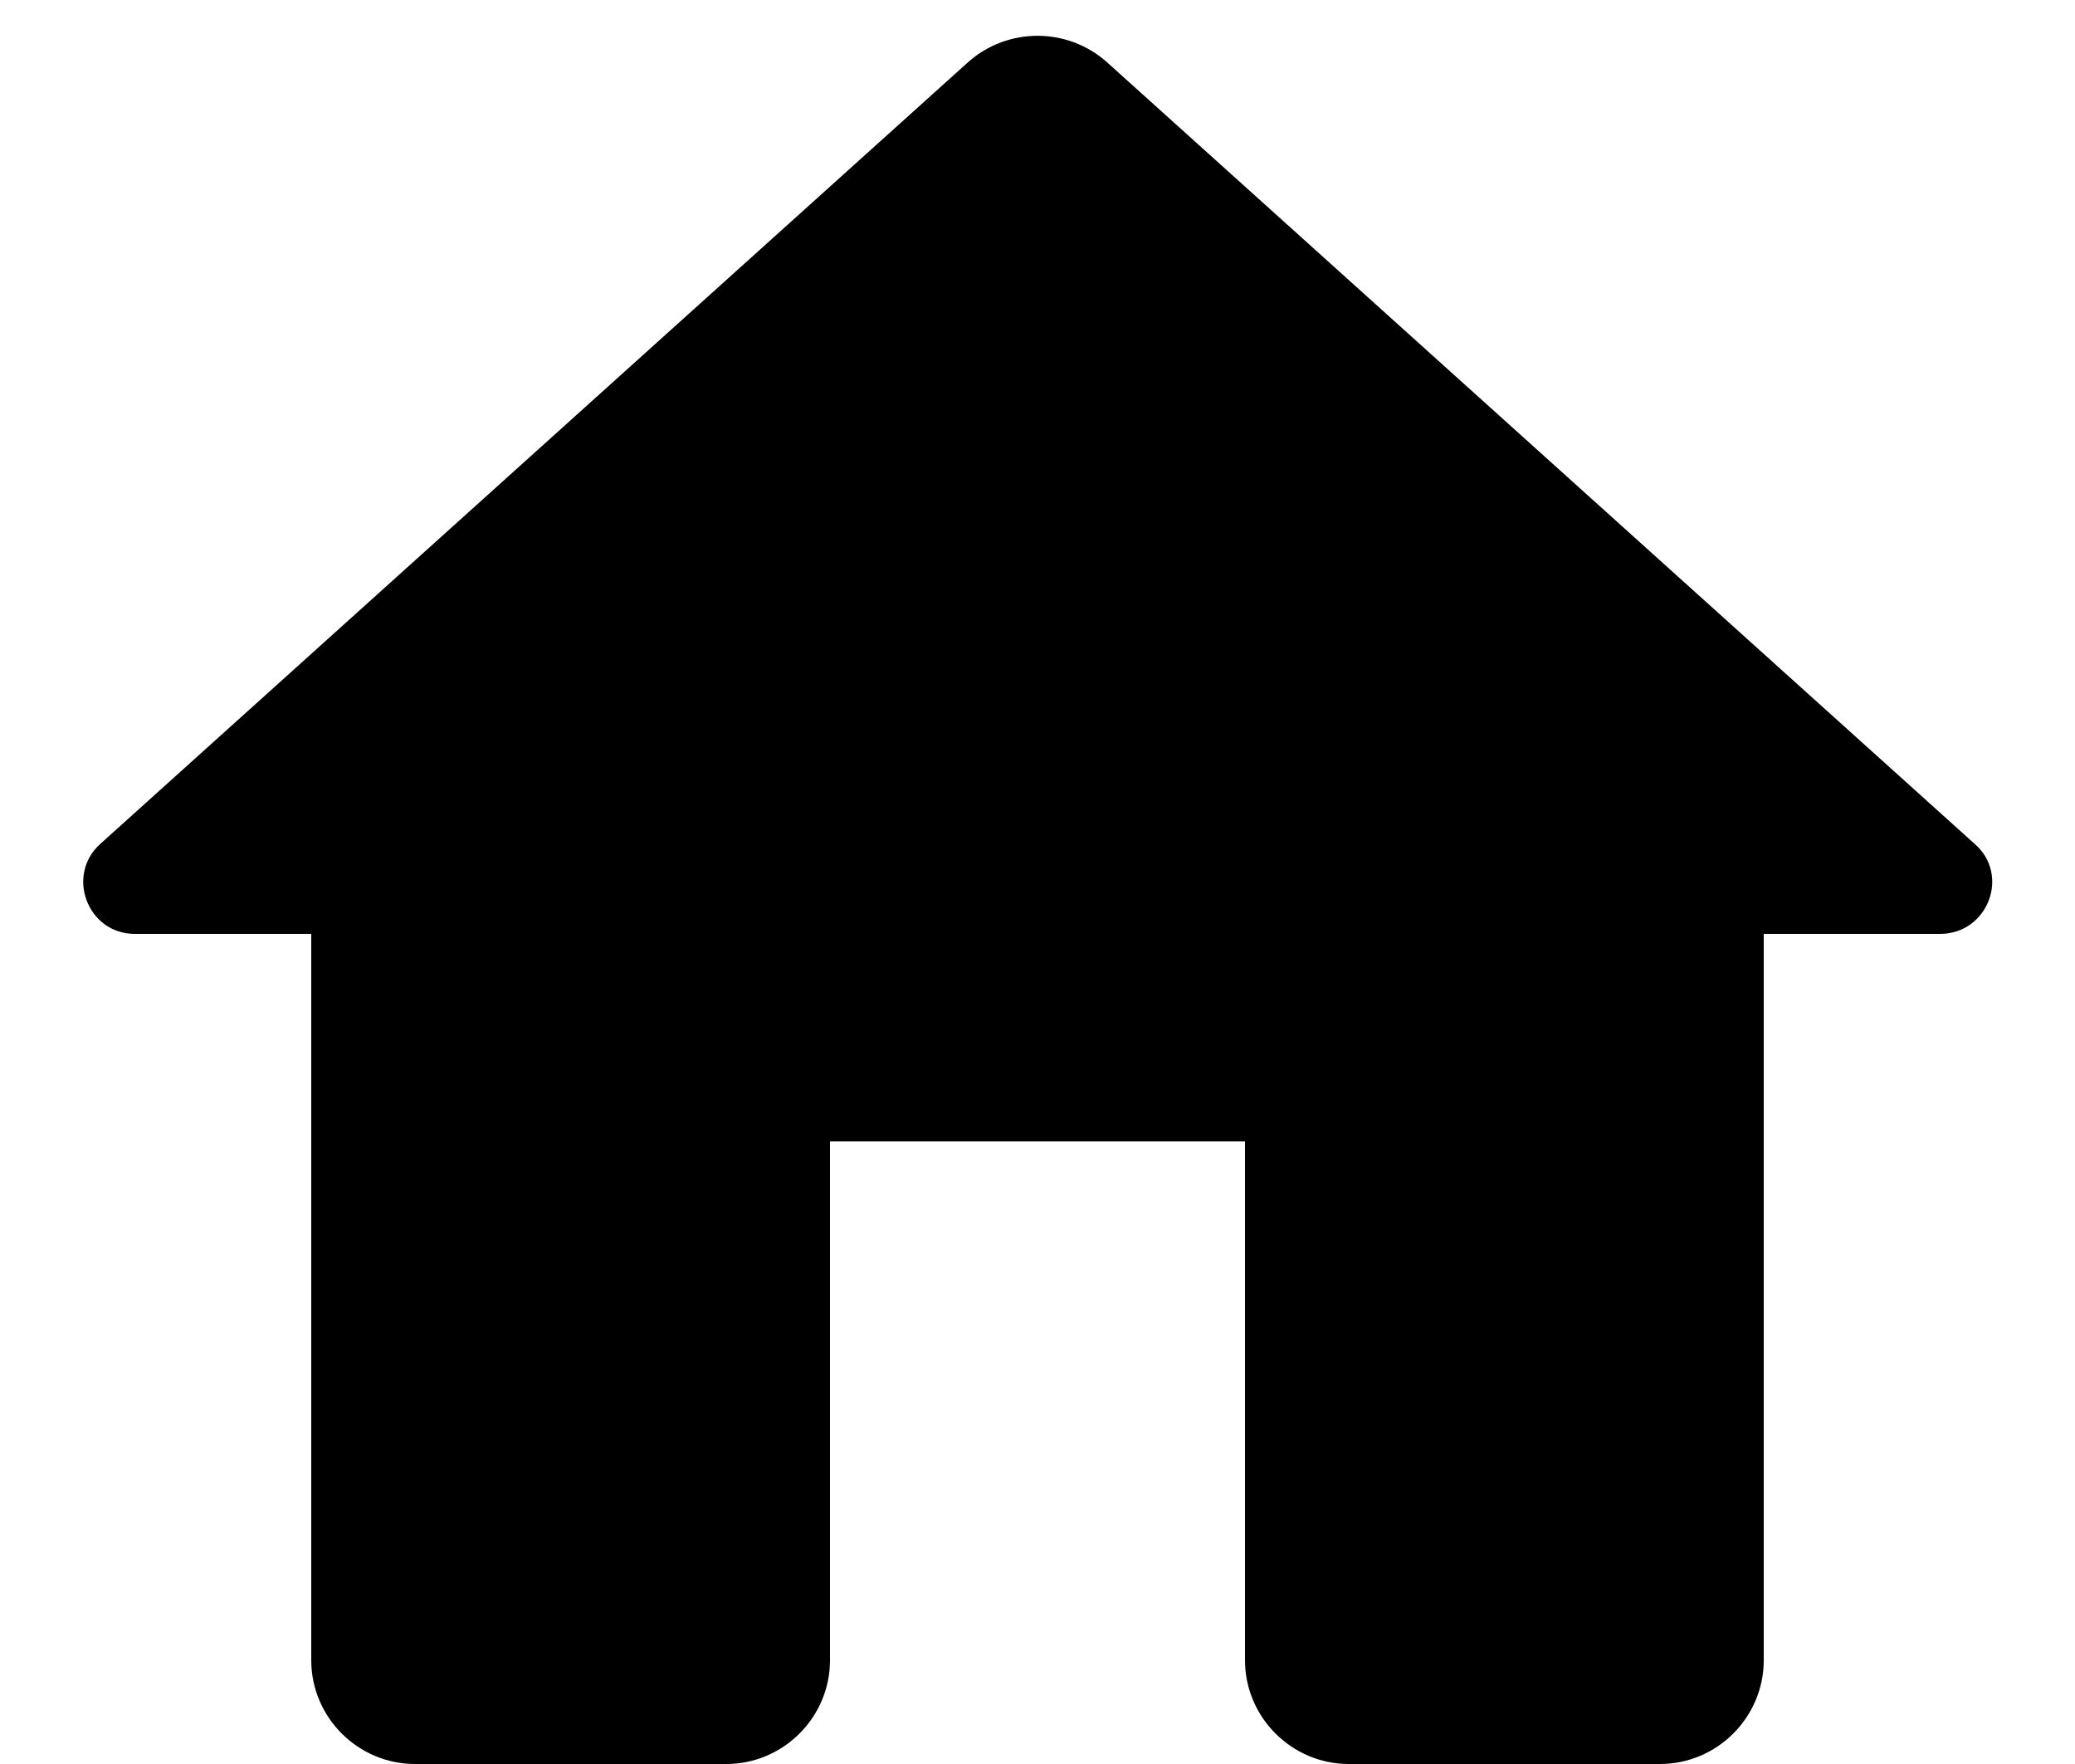
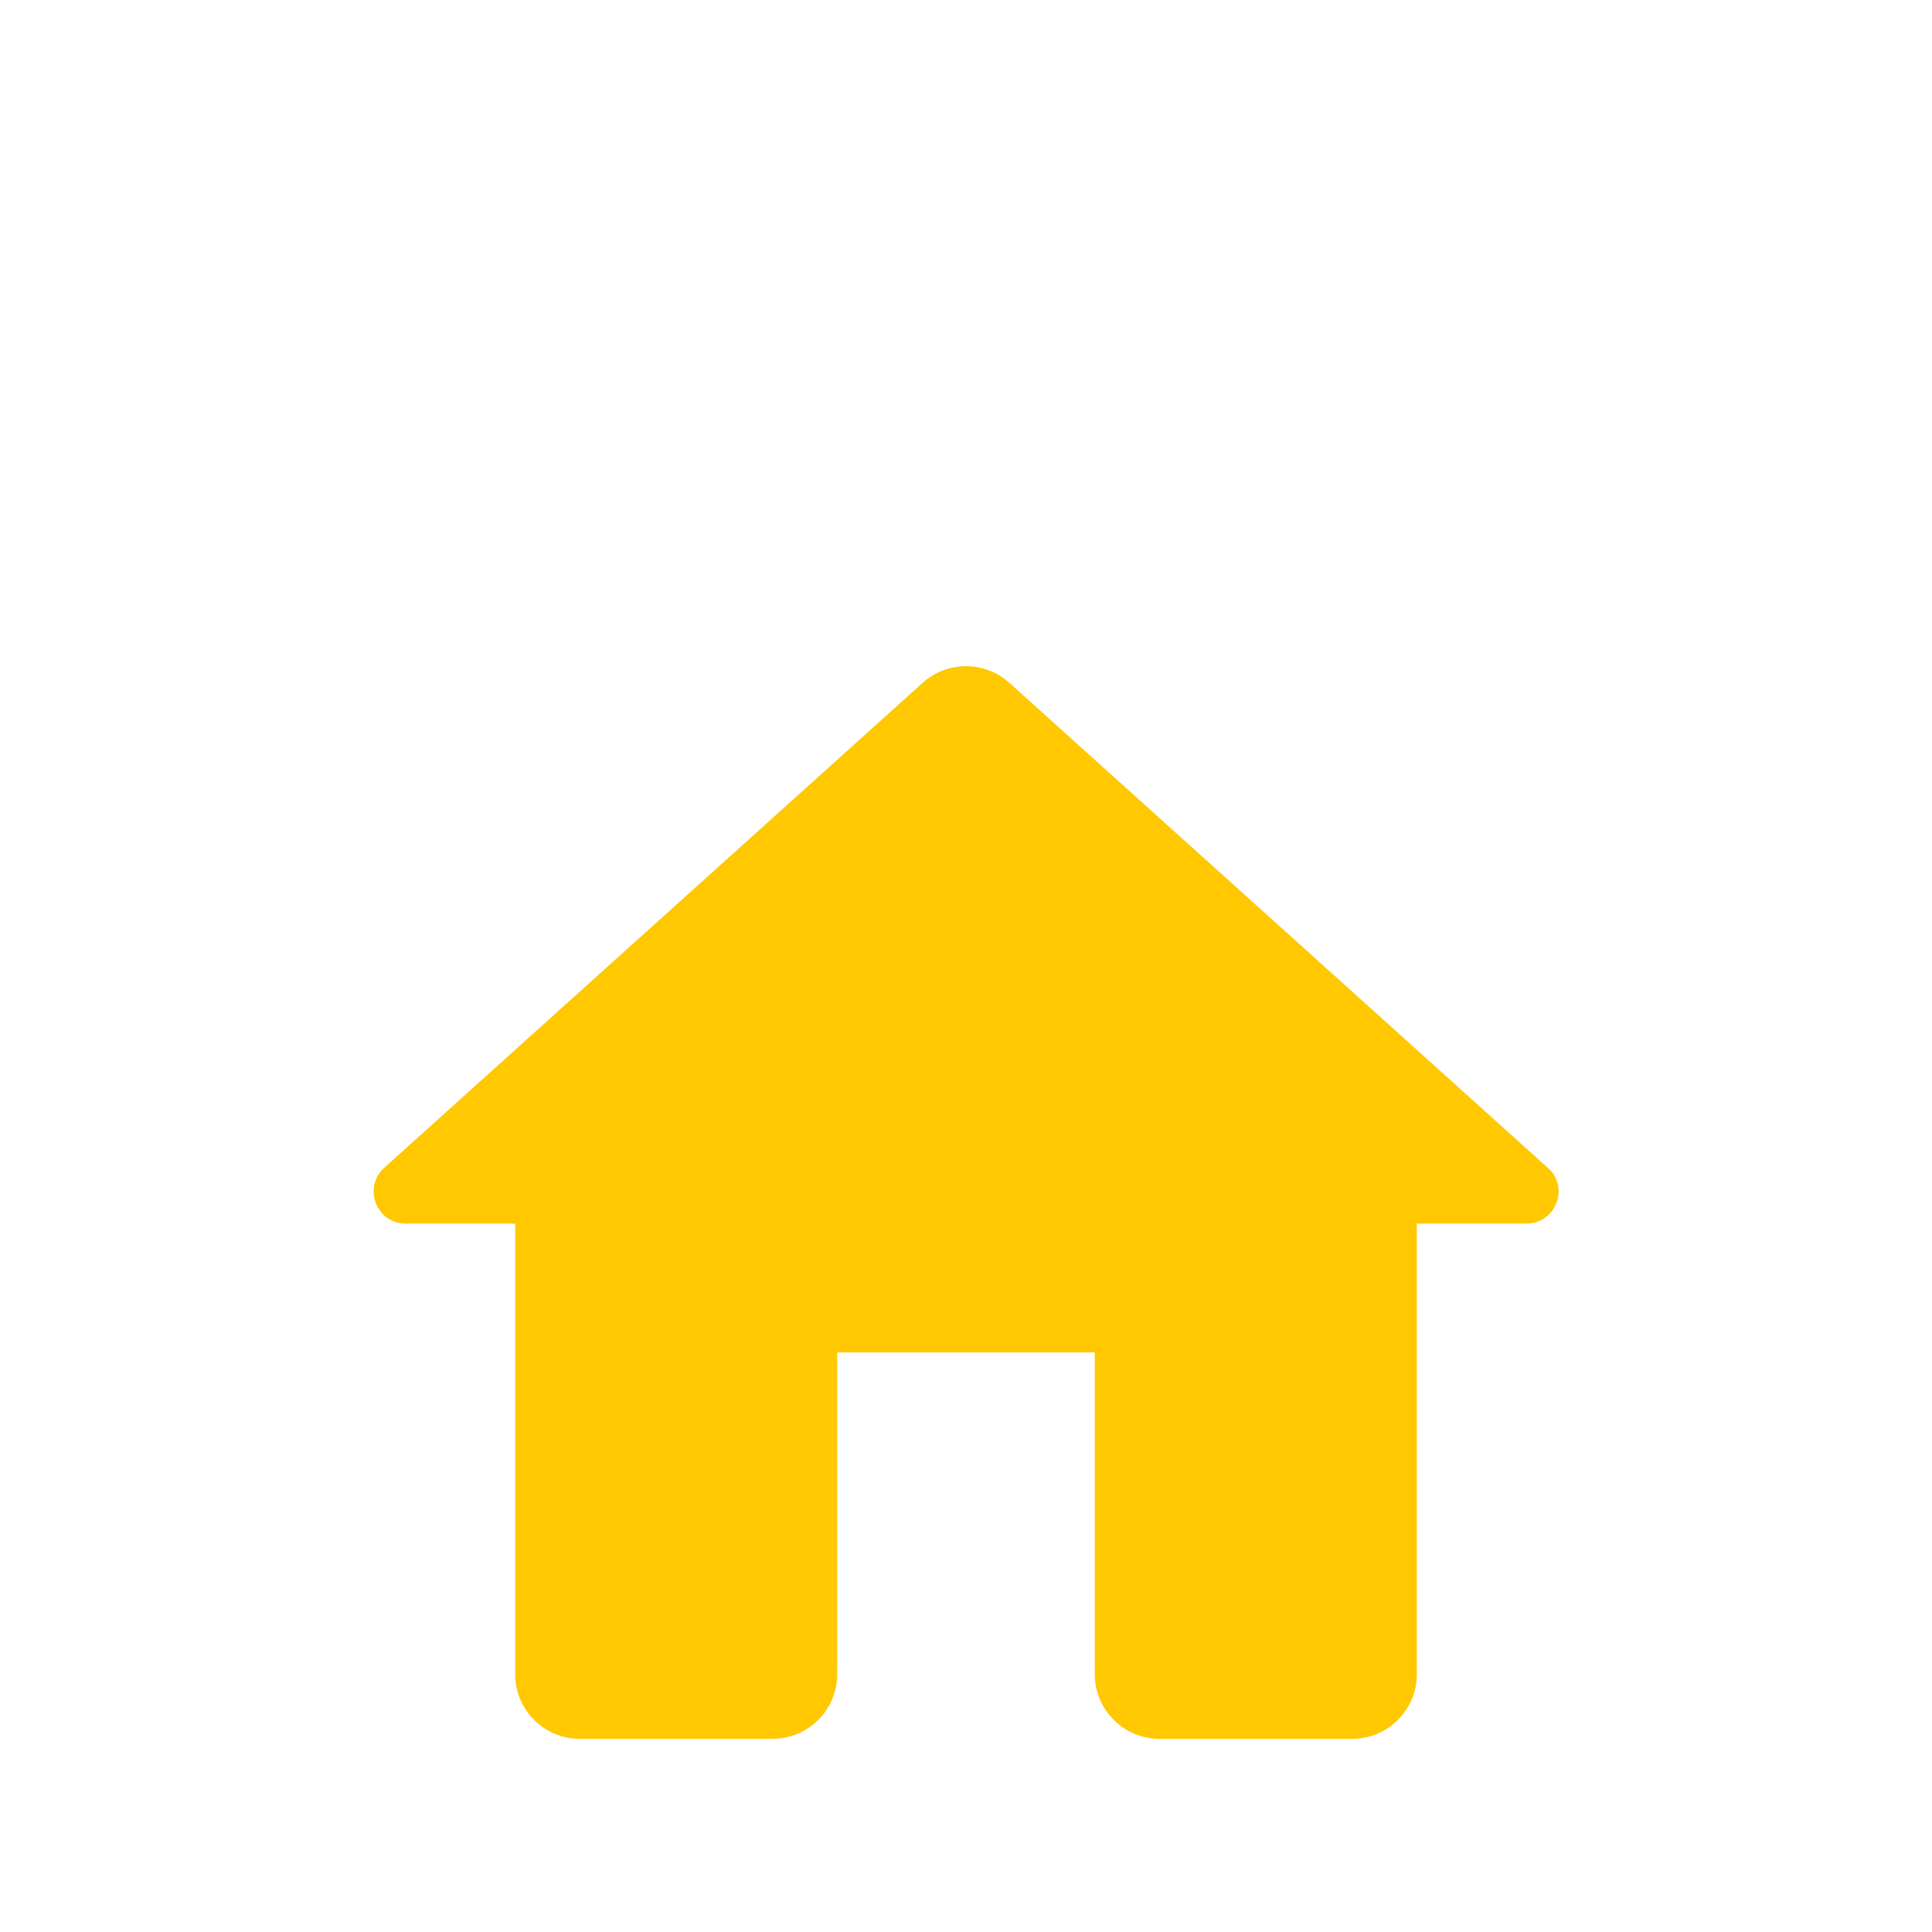
- <svg xmlns="http://www.w3.org/2000/svg" width="20" height="17" viewBox="0 0 20 17" fill="none">
-   <path d="M8 16V11H12V16C12 16.55 12.45 17 13 17H16C16.55 17 17 16.55 17 16V9H18.7C19.16 9 19.38 8.43 19.03 8.13L10.67 0.6C10.29 0.26 9.71 0.26 9.33 0.6L0.97 8.13C0.63 8.43 0.84 9 1.3 9H3V16C3 16.55 3.45 17 4 17H7C7.55 17 8 16.55 8 16Z" fill="black" />
+ <svg xmlns="http://www.w3.org/2000/svg" width="15" height="15" viewBox="0 -10 20 30" fill="none">
+   <path d="M8 16V11H12V16C12 16.55 12.45 17 13 17H16C16.55 17 17 16.55 17 16V9H18.7C19.16 9 19.38 8.43 19.03 8.13L10.67 0.6C10.29 0.26 9.71 0.26 9.33 0.6L0.97 8.13C0.63 8.43 0.84 9 1.3 9H3V16C3 16.55 3.45 17 4 17H7C7.55 17 8 16.55 8 16Z" fill="#FFC800" />
</svg>
